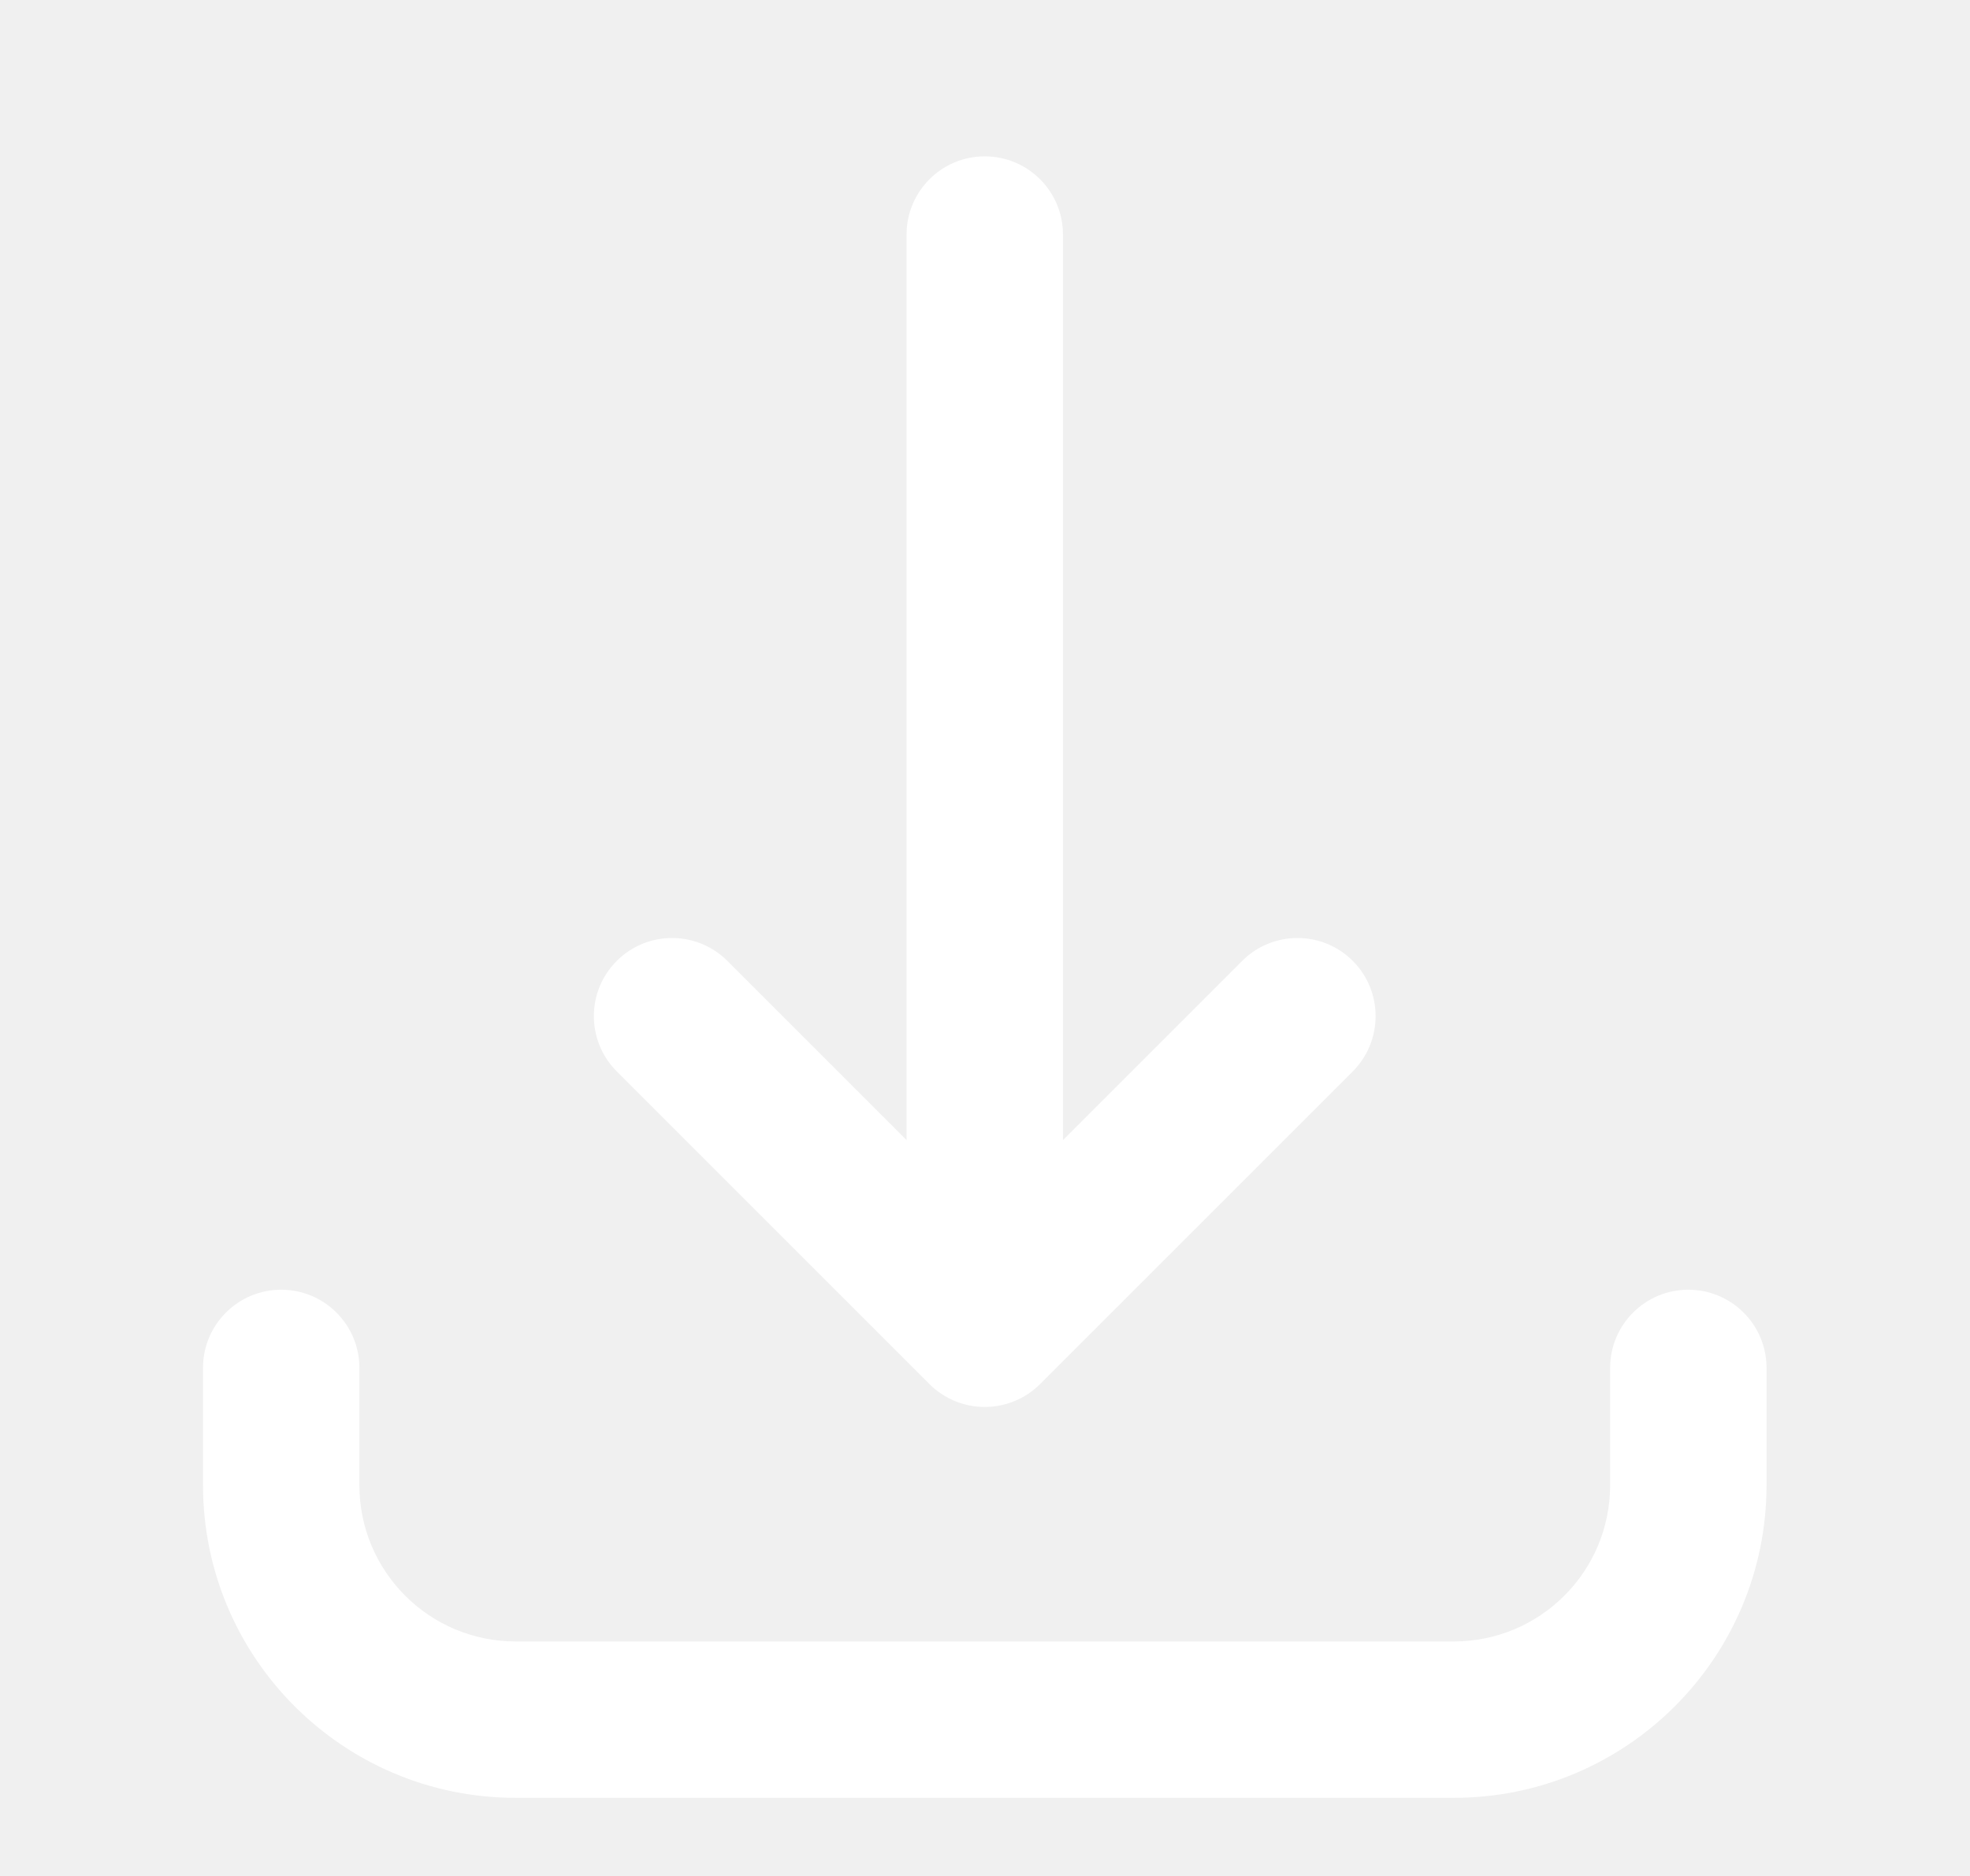
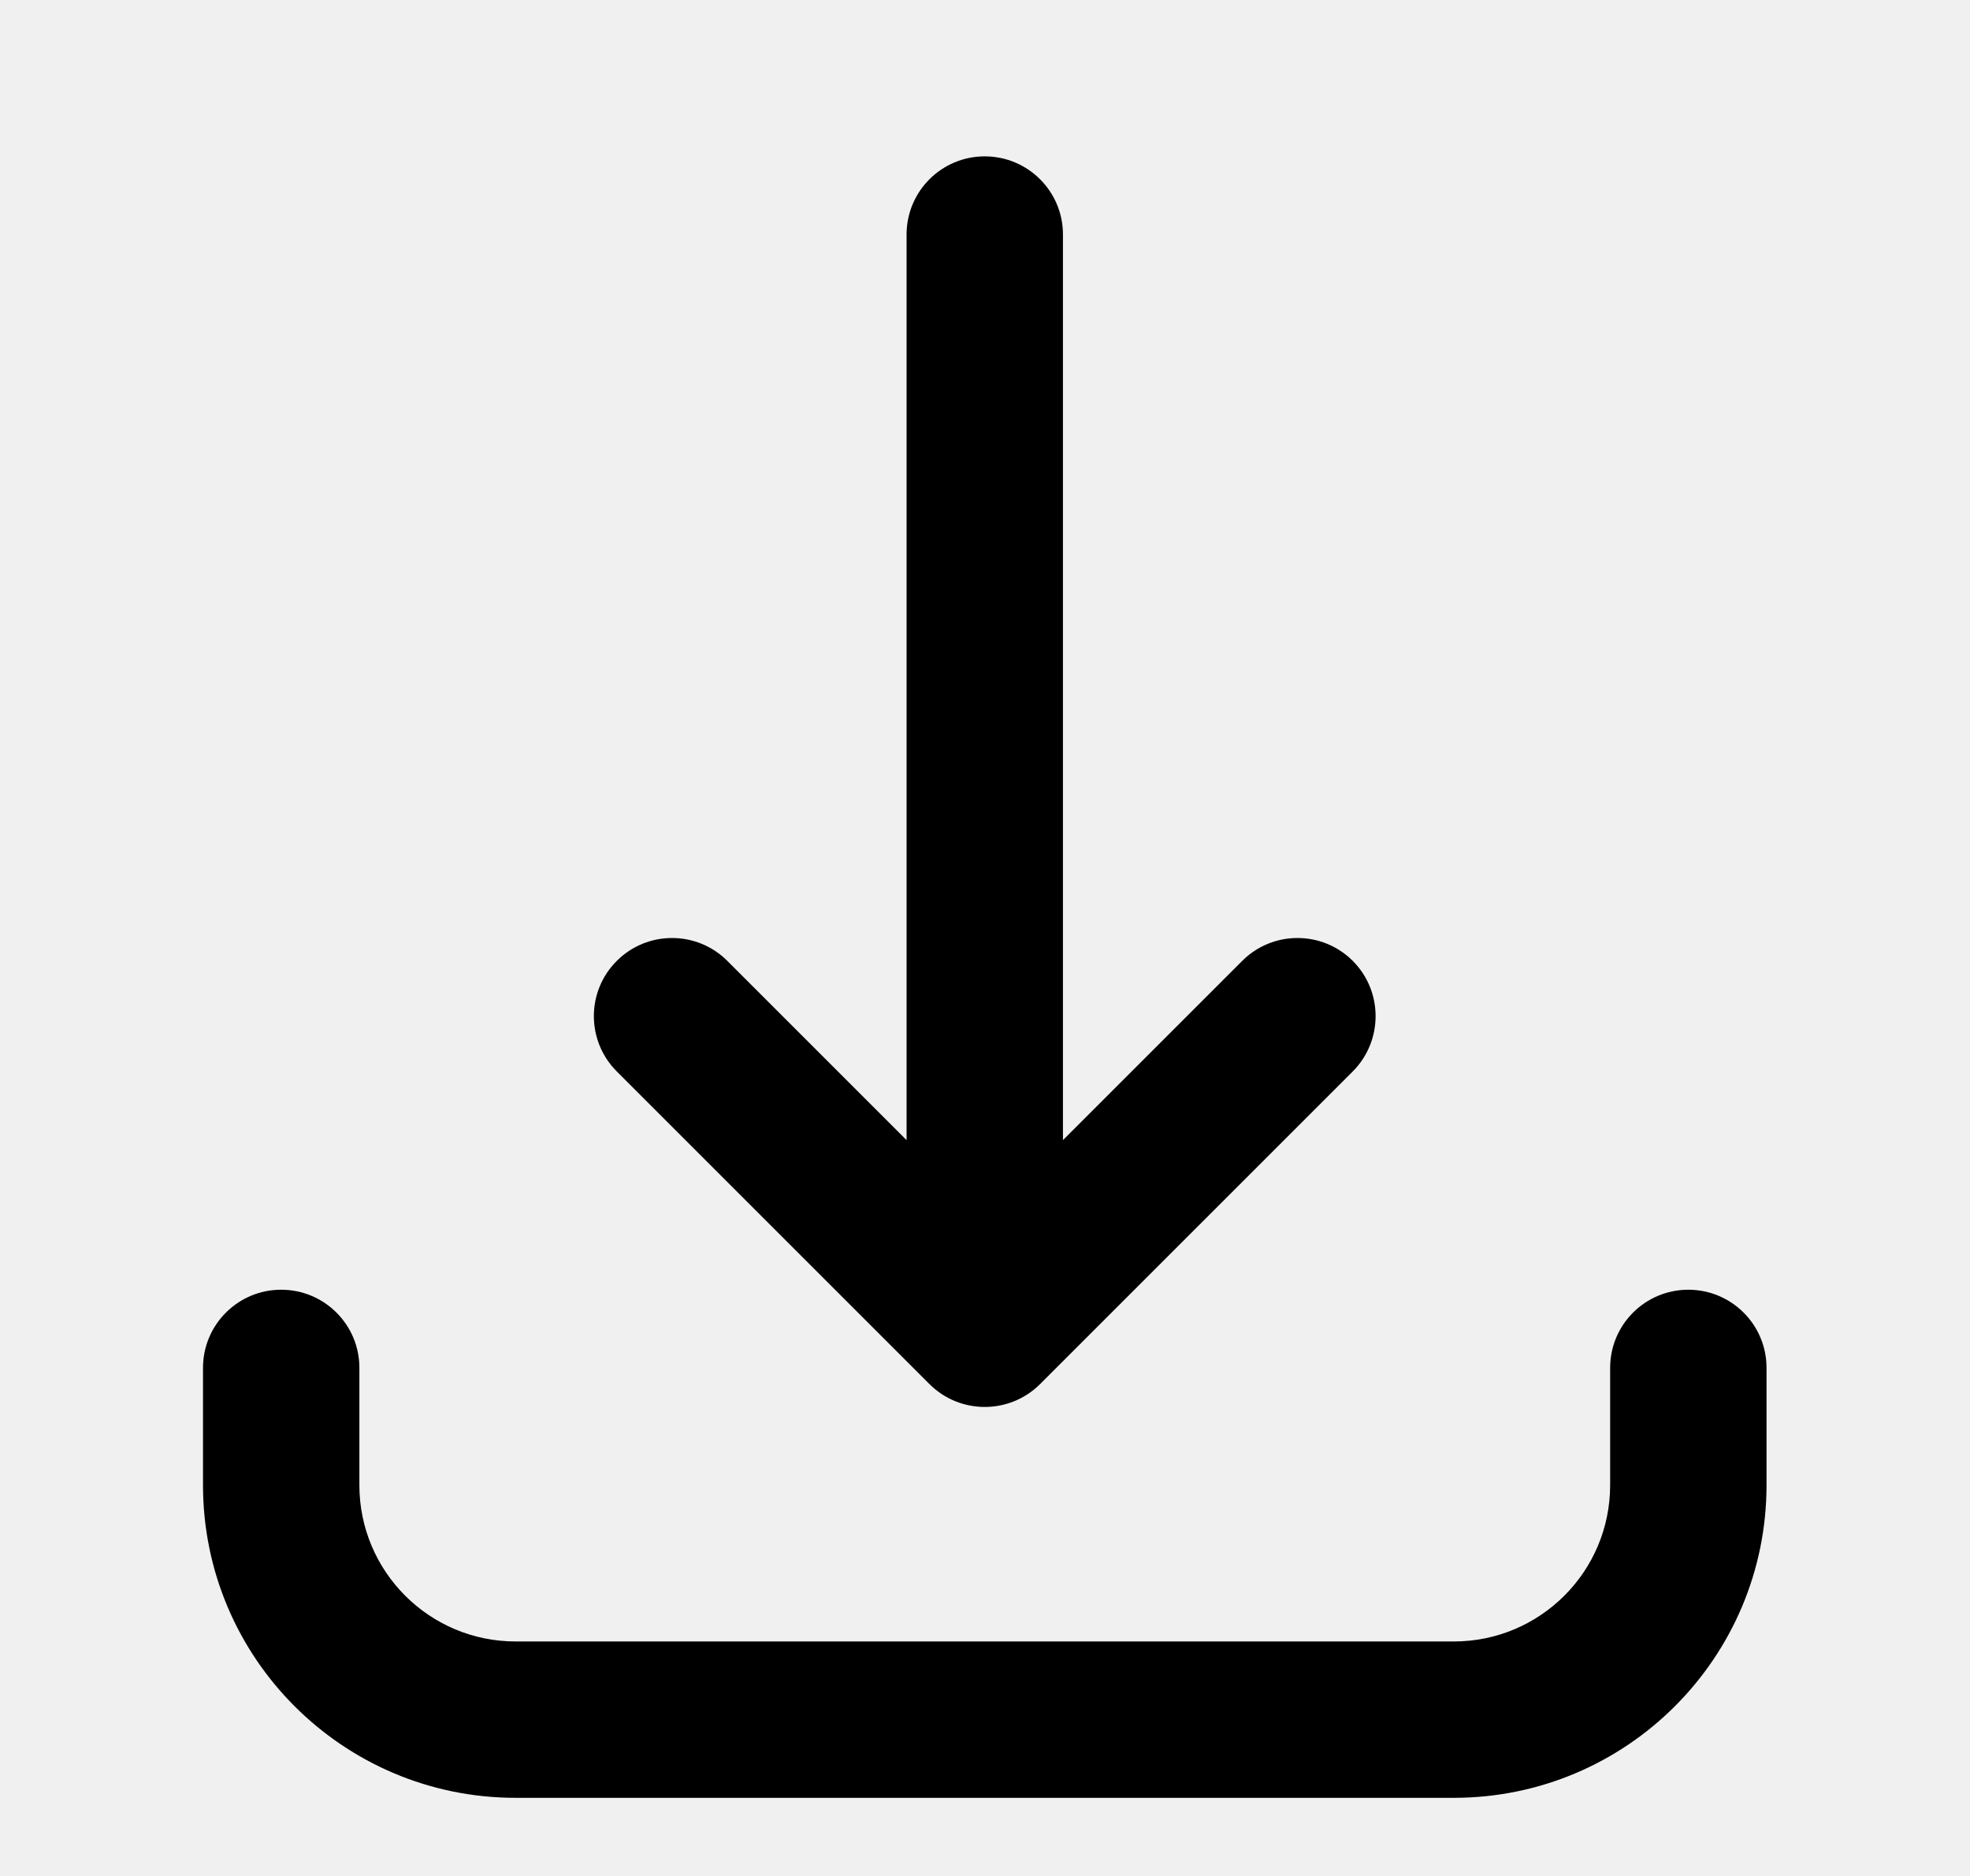
- <svg xmlns="http://www.w3.org/2000/svg" width="21" height="20" viewBox="0 0 21 20" fill="none">
-   <path d="M14.42 11.423L11.087 14.756C10.761 15.081 10.234 15.081 9.908 14.756L6.575 11.423C6.249 11.097 6.249 10.569 6.575 10.244C6.9 9.919 7.428 9.919 7.753 10.244L9.664 12.155V2.5C9.664 2.04 10.037 1.667 10.497 1.667C10.958 1.667 11.331 2.04 11.331 2.5V12.155L13.242 10.244C13.567 9.919 14.095 9.919 14.42 10.244C14.745 10.569 14.745 11.097 14.42 11.423Z" fill="white" />
-   <path d="M3.831 14.583C3.831 14.123 3.458 13.75 2.997 13.75C2.537 13.75 2.164 14.123 2.164 14.583V15.833C2.164 17.674 3.656 19.167 5.497 19.167H15.497C17.338 19.167 18.831 17.674 18.831 15.833V14.583C18.831 14.123 18.458 13.75 17.997 13.75C17.537 13.75 17.164 14.123 17.164 14.583V15.833C17.164 16.754 16.418 17.5 15.497 17.5H5.497C4.577 17.5 3.831 16.754 3.831 15.833V14.583Z" fill="white" />
+ <svg xmlns="http://www.w3.org/2000/svg" width="21" height="20" viewBox="0 0 21 20">
+   <path d="M14.42 11.423L11.087 14.756C10.761 15.081 10.234 15.081 9.908 14.756L6.575 11.423C6.249 11.097 6.249 10.569 6.575 10.244C6.9 9.919 7.428 9.919 7.753 10.244L9.664 12.155V2.5C9.664 2.04 10.037 1.667 10.497 1.667C10.958 1.667 11.331 2.04 11.331 2.5V12.155L13.242 10.244C13.567 9.919 14.095 9.919 14.42 10.244C14.745 10.569 14.745 11.097 14.42 11.423Z" />
+   <path d="M3.831 14.583C3.831 14.123 3.458 13.75 2.997 13.75C2.537 13.75 2.164 14.123 2.164 14.583V15.833C2.164 17.674 3.656 19.167 5.497 19.167H15.497C17.338 19.167 18.831 17.674 18.831 15.833V14.583C18.831 14.123 18.458 13.75 17.997 13.75C17.537 13.75 17.164 14.123 17.164 14.583V15.833C17.164 16.754 16.418 17.5 15.497 17.5H5.497C4.577 17.5 3.831 16.754 3.831 15.833V14.583Z" />
</svg>
